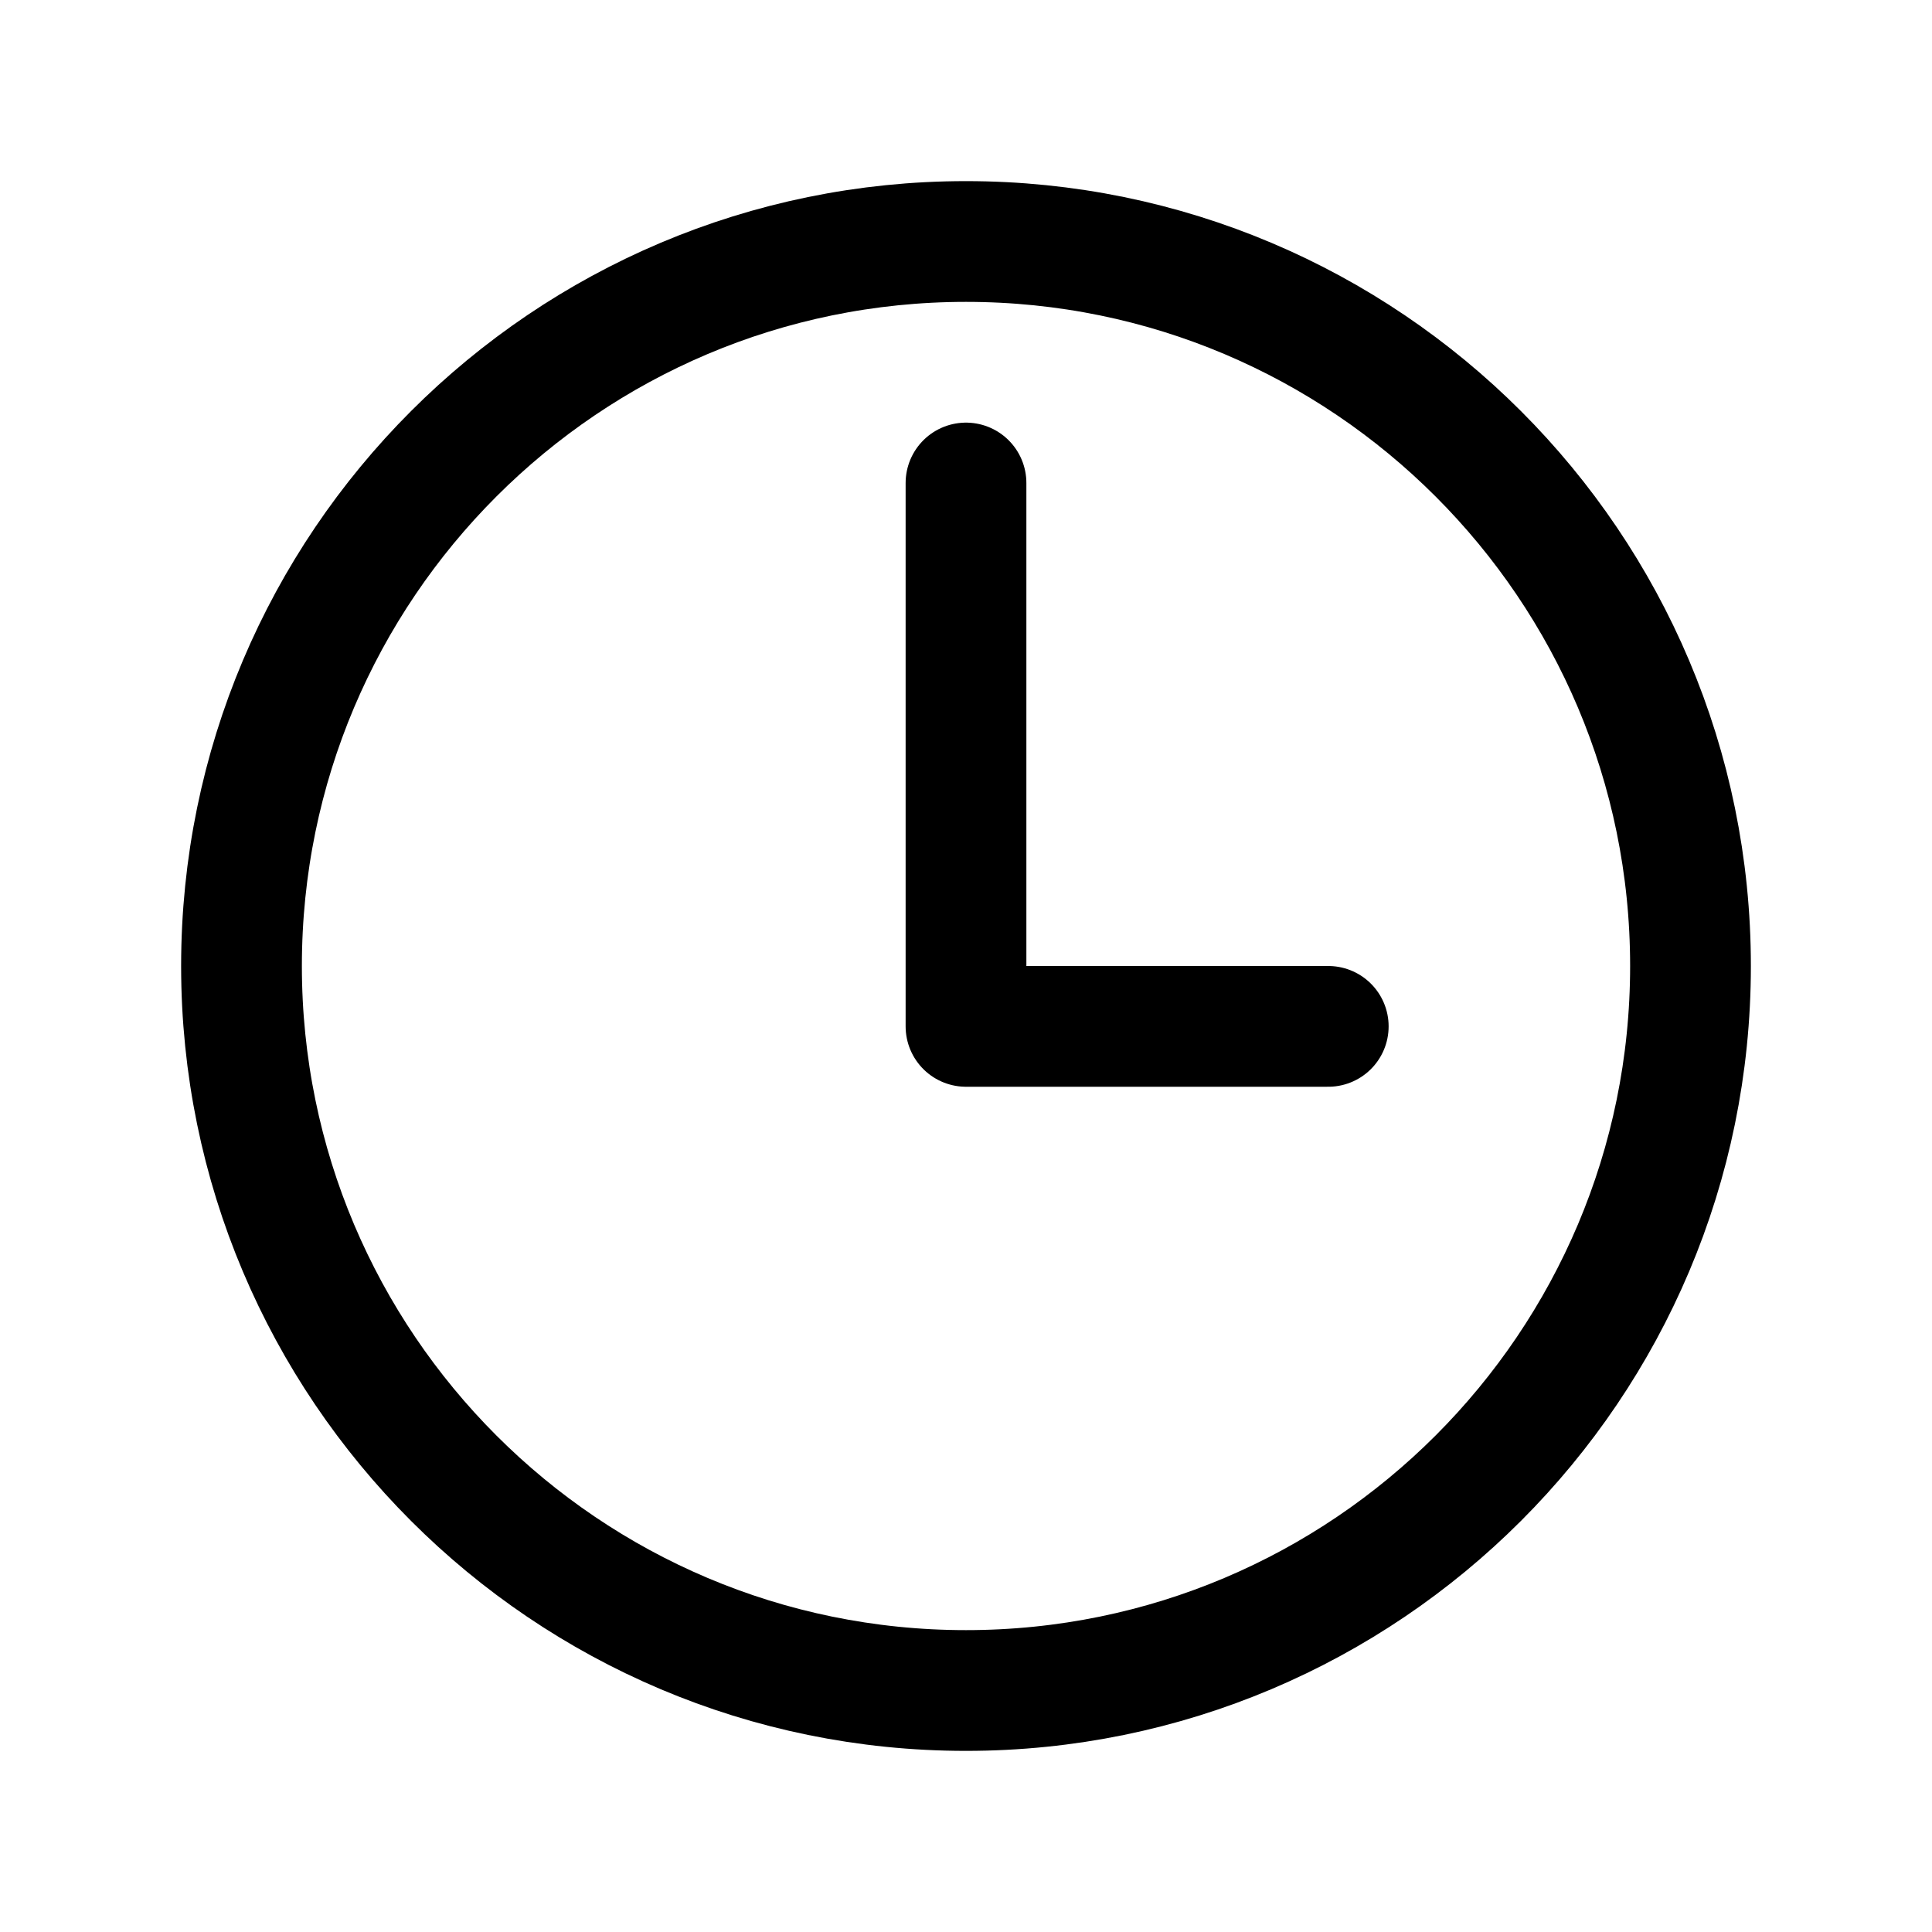
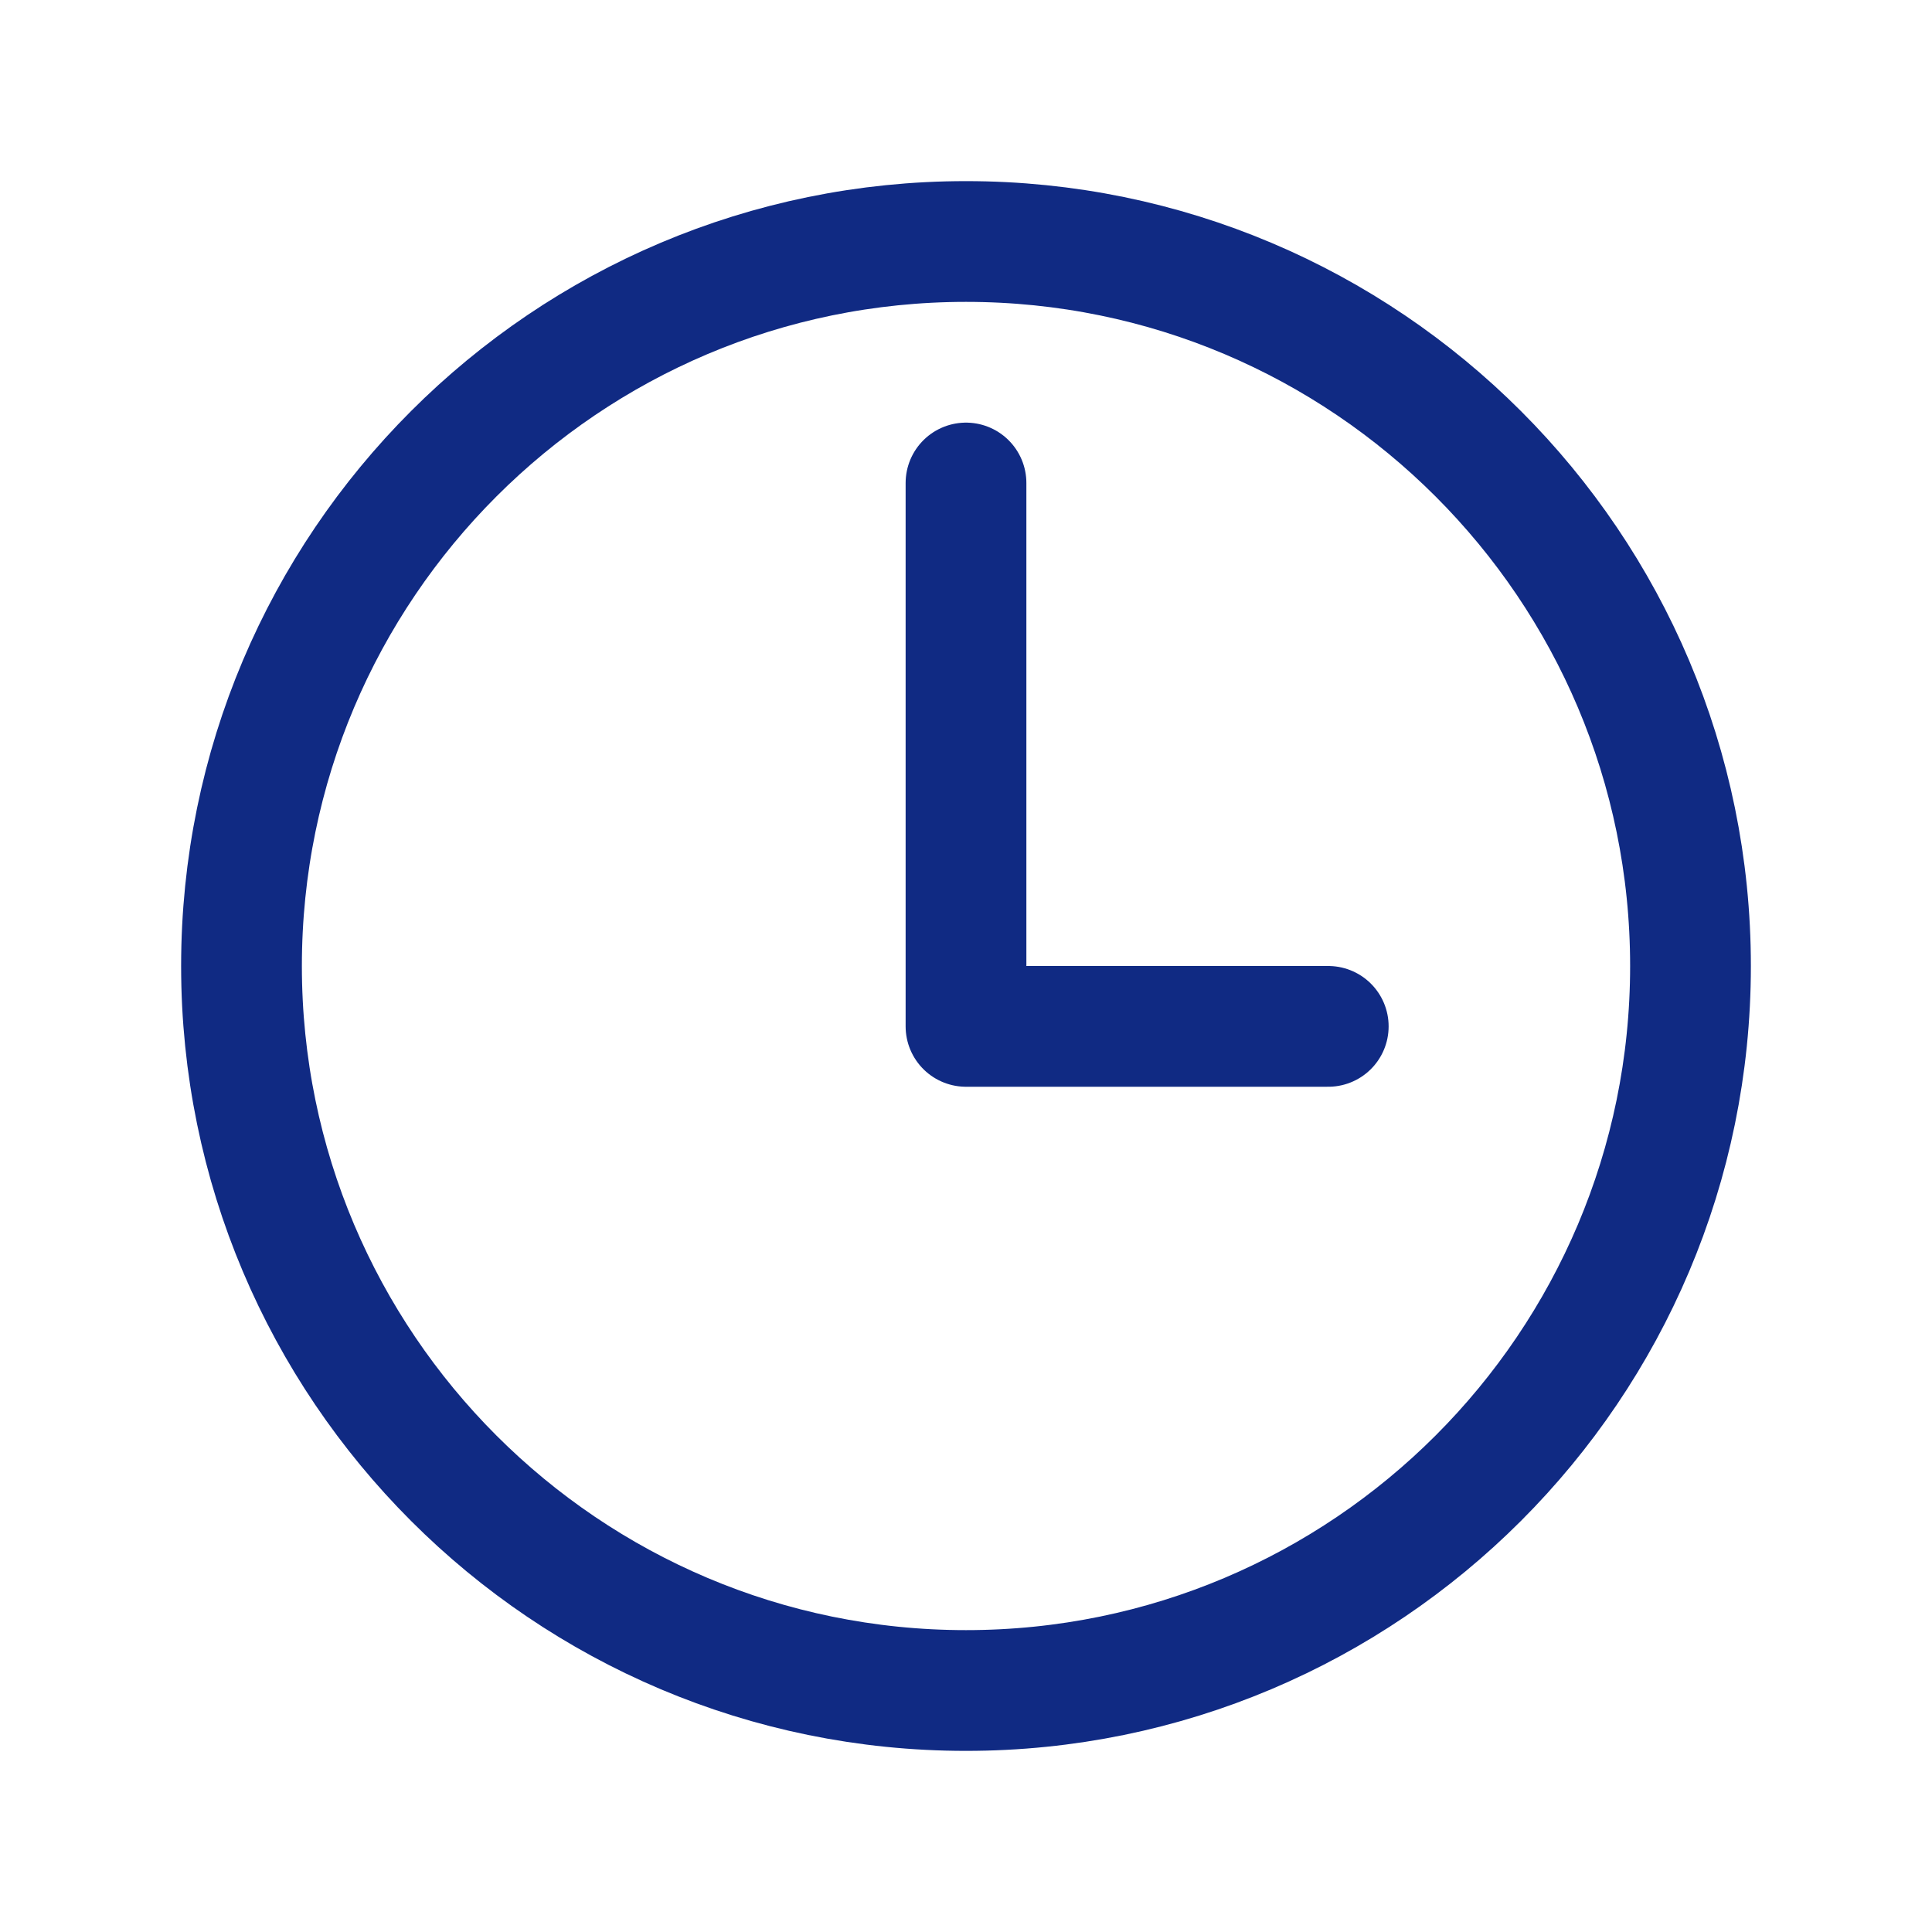
<svg xmlns="http://www.w3.org/2000/svg" class="ionicon" viewBox="0 0 512 512">
-   <path d="M256 64C150 64 64 150 64 256s86 192 192 192 192-86 192-192S362 64 256 64z" fill="none" stroke="currentColor" stroke-miterlimit="10" stroke-width="32" />
-   <path fill="none" stroke="currentColor" stroke-linecap="round" stroke-linejoin="round" stroke-width="32" d="M256 128v144h96" />
+   <path d="M256 64C150 64 64 150 64 256s86 192 192 192 192-86 192-192S362 64     256 64z" fill="none" stroke="#102A83" stroke-miterlimit="10" stroke-width="32" />
+   <path fill="none" stroke="#102A83" stroke-linecap="round" stroke-linejoin="round" stroke-width="32" d="M256 128v144h96" />
</svg>
